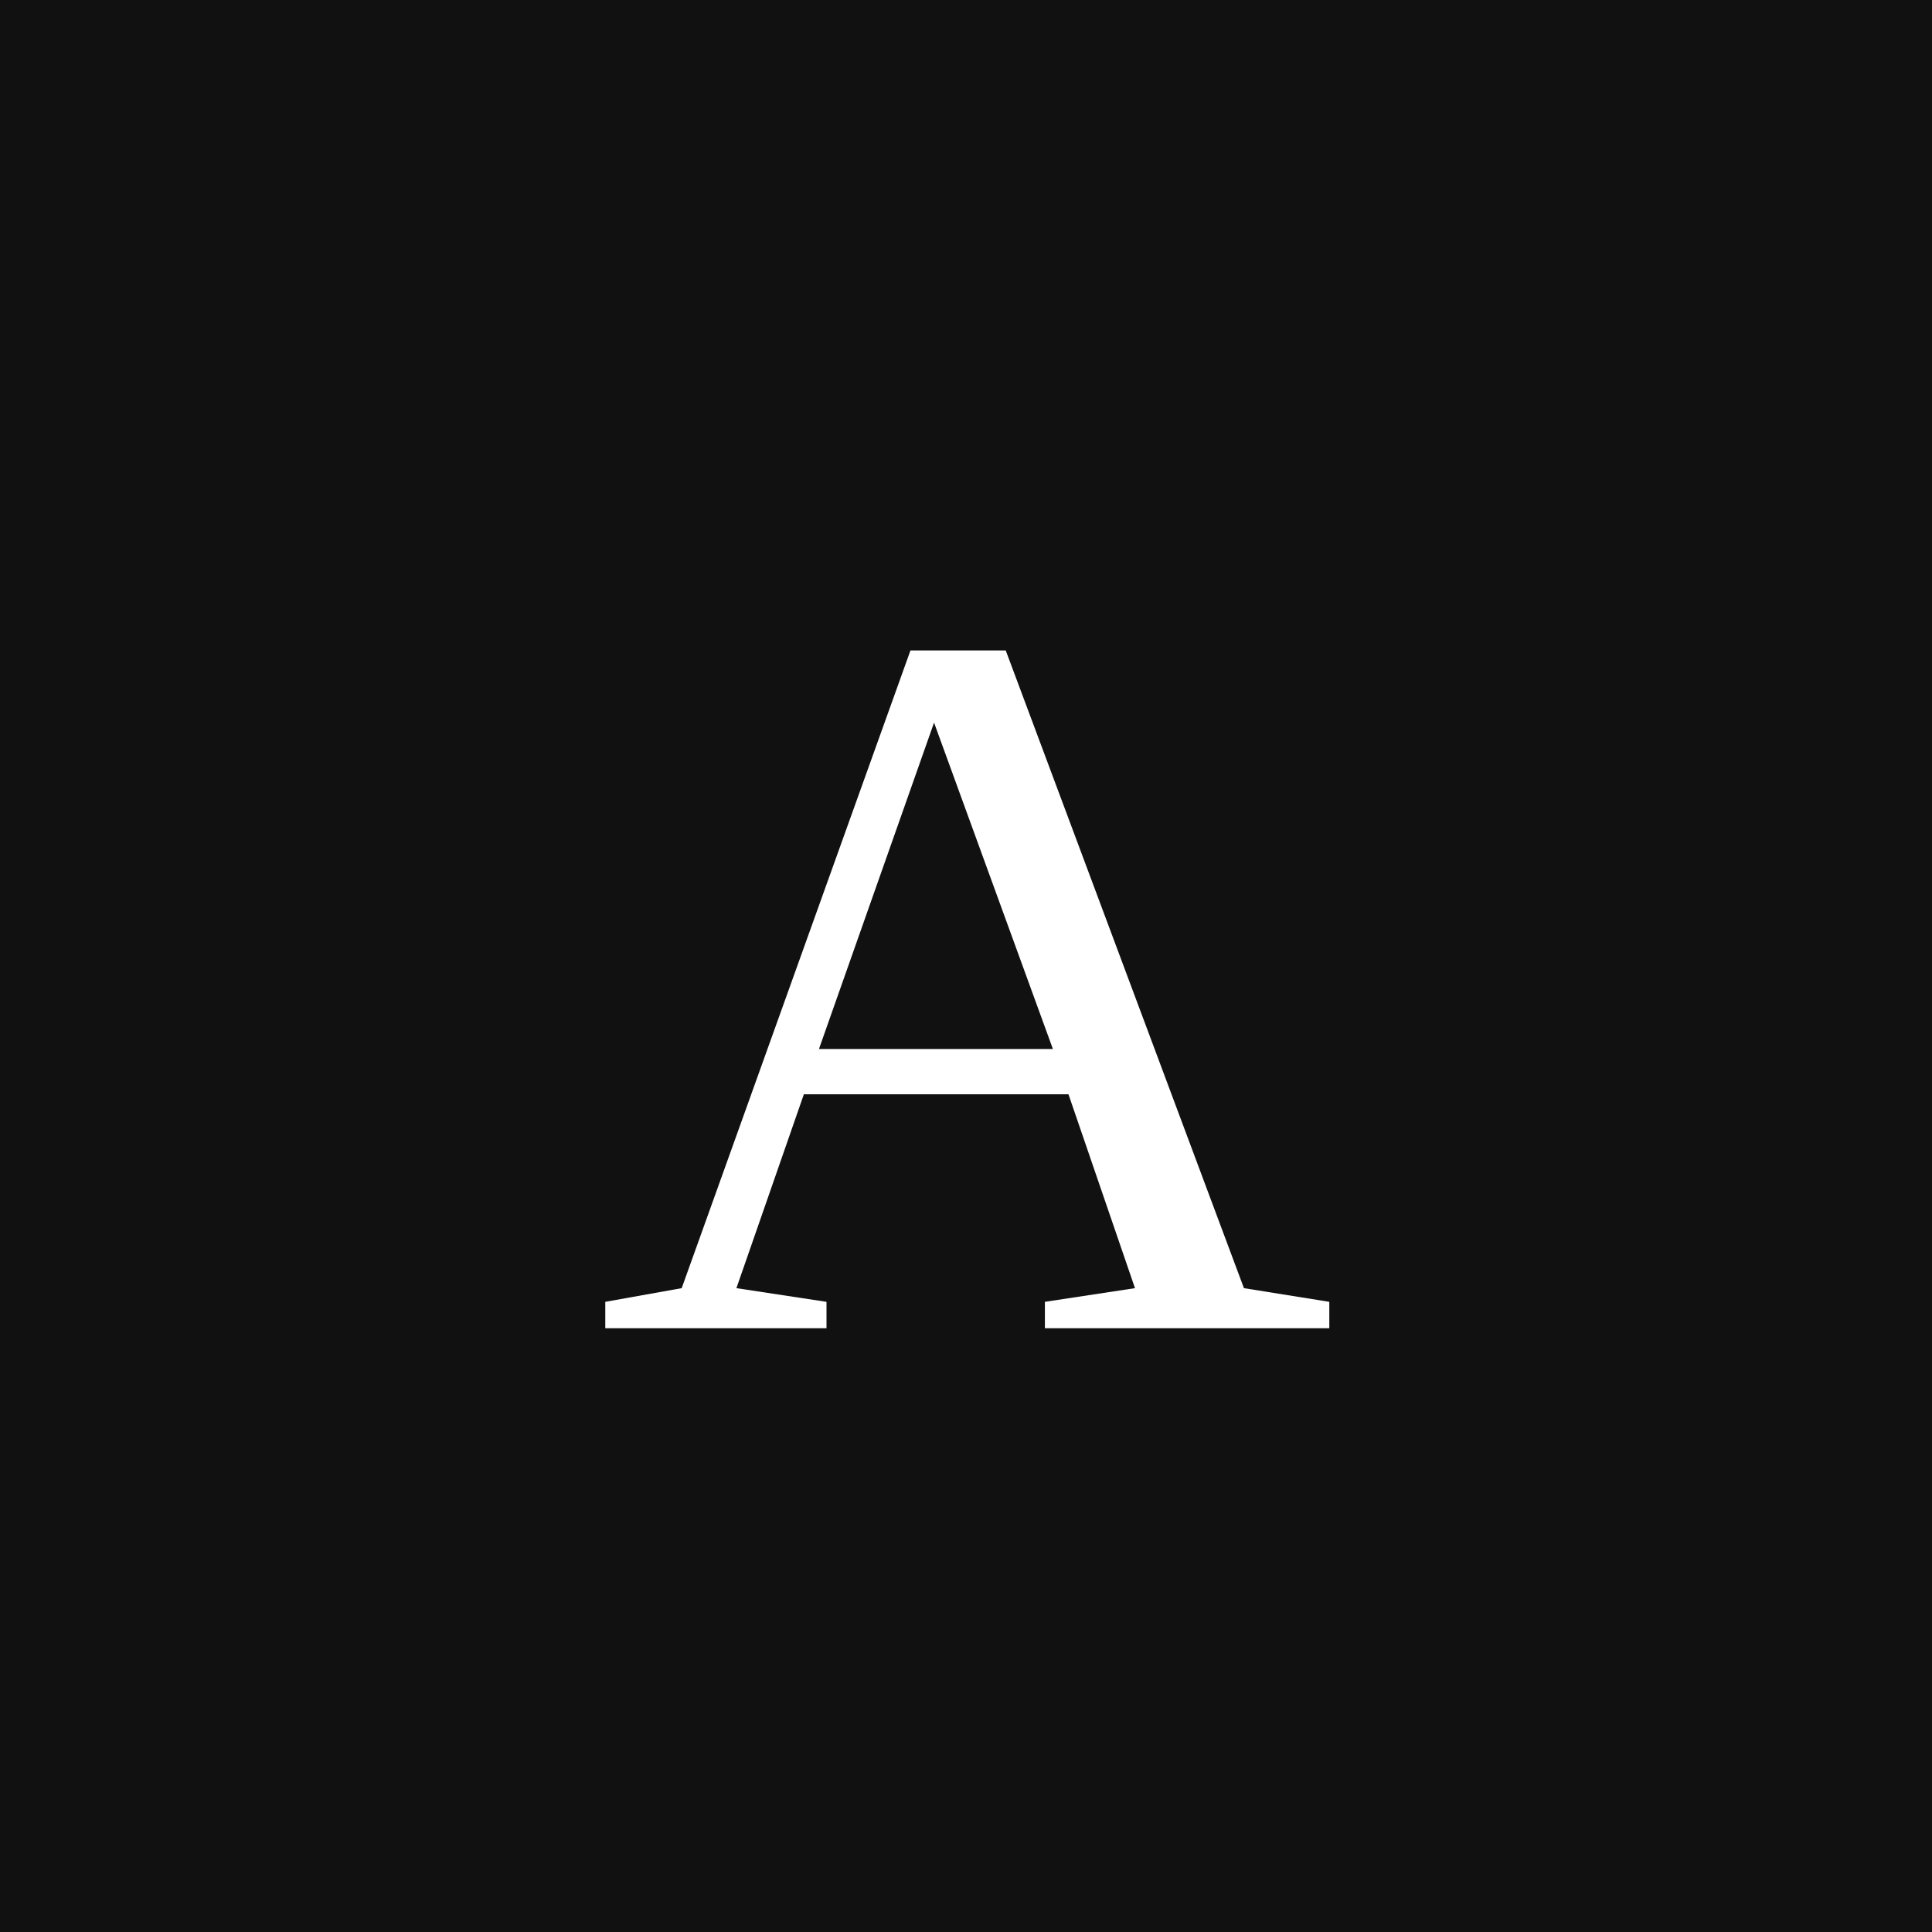
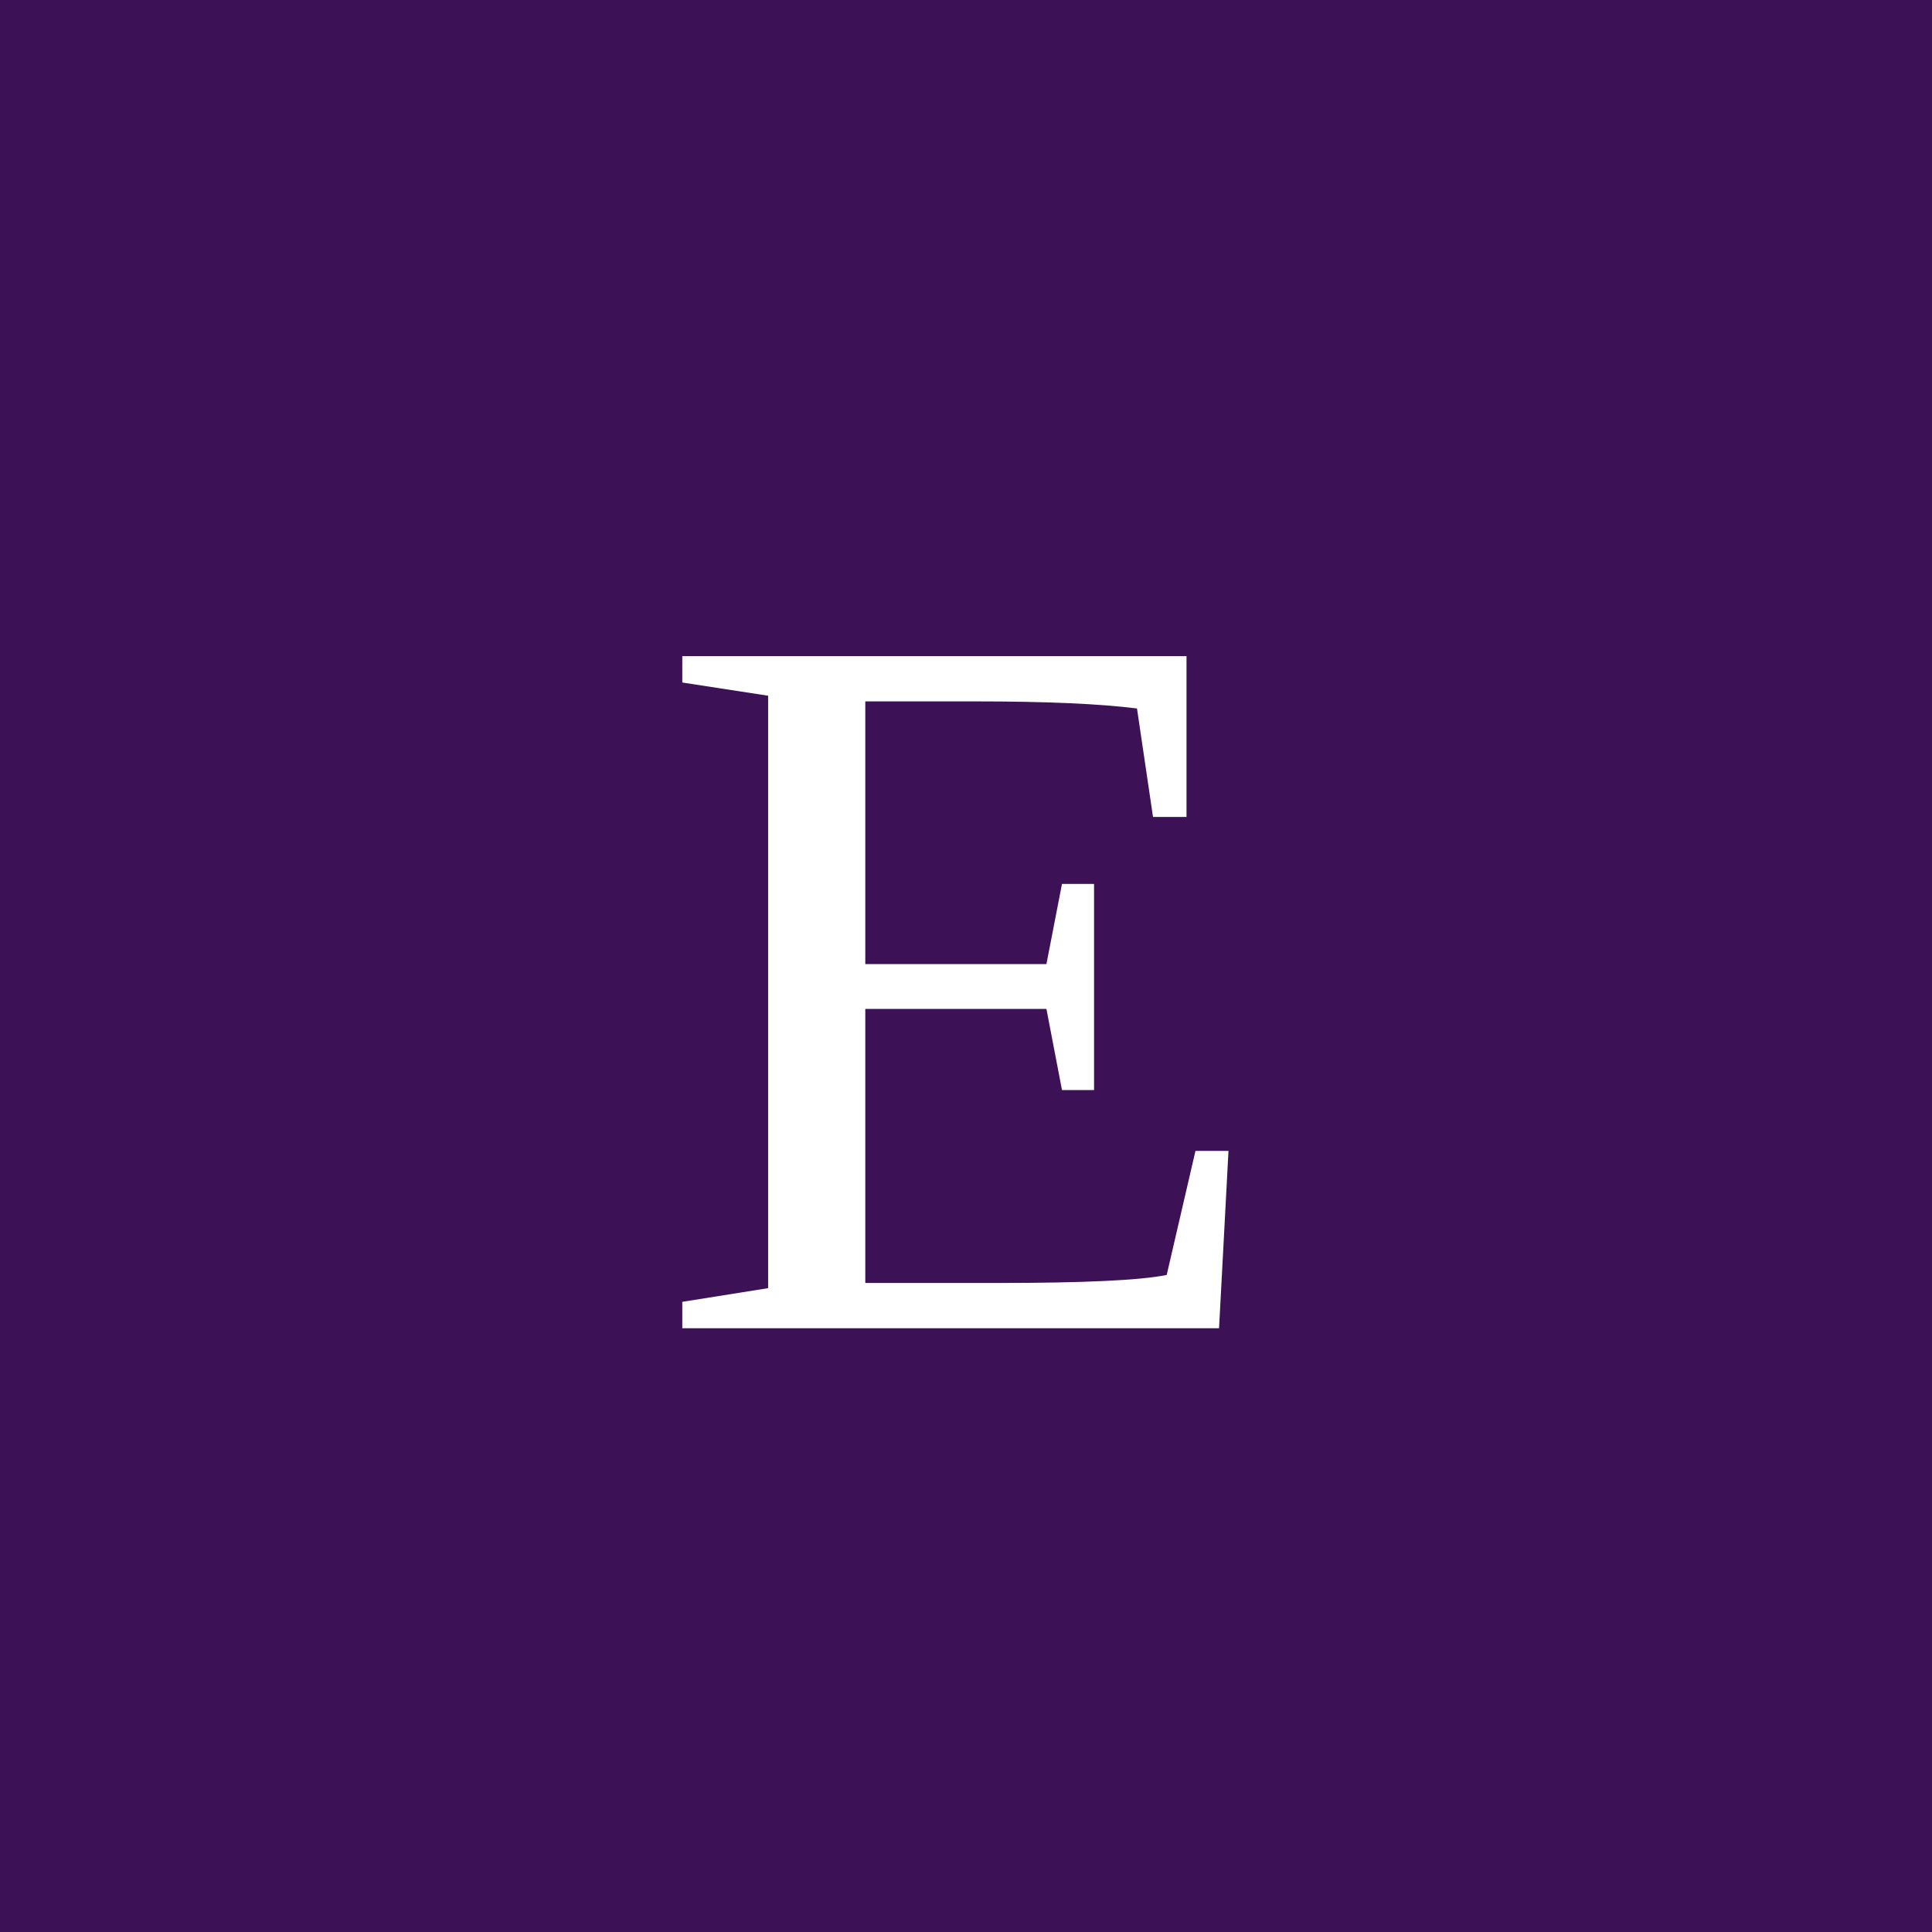
<svg xmlns="http://www.w3.org/2000/svg" viewBox="0 0 64 64" width="64" height="64">
-   <rect width="64" height="64" fill="#111111" />
-   <text x="32" y="44" text-anchor="middle" font-family="Georgia, 'Times New Roman', serif" font-size="34" fill="#ffffff">A</text>
+   <rect width="64" height="64" fill="#3d1155" />
+   <text x="32" y="44" text-anchor="middle" font-family="Georgia, 'Times New Roman', serif" font-size="34" fill="#ffffff">E</text>
</svg>
